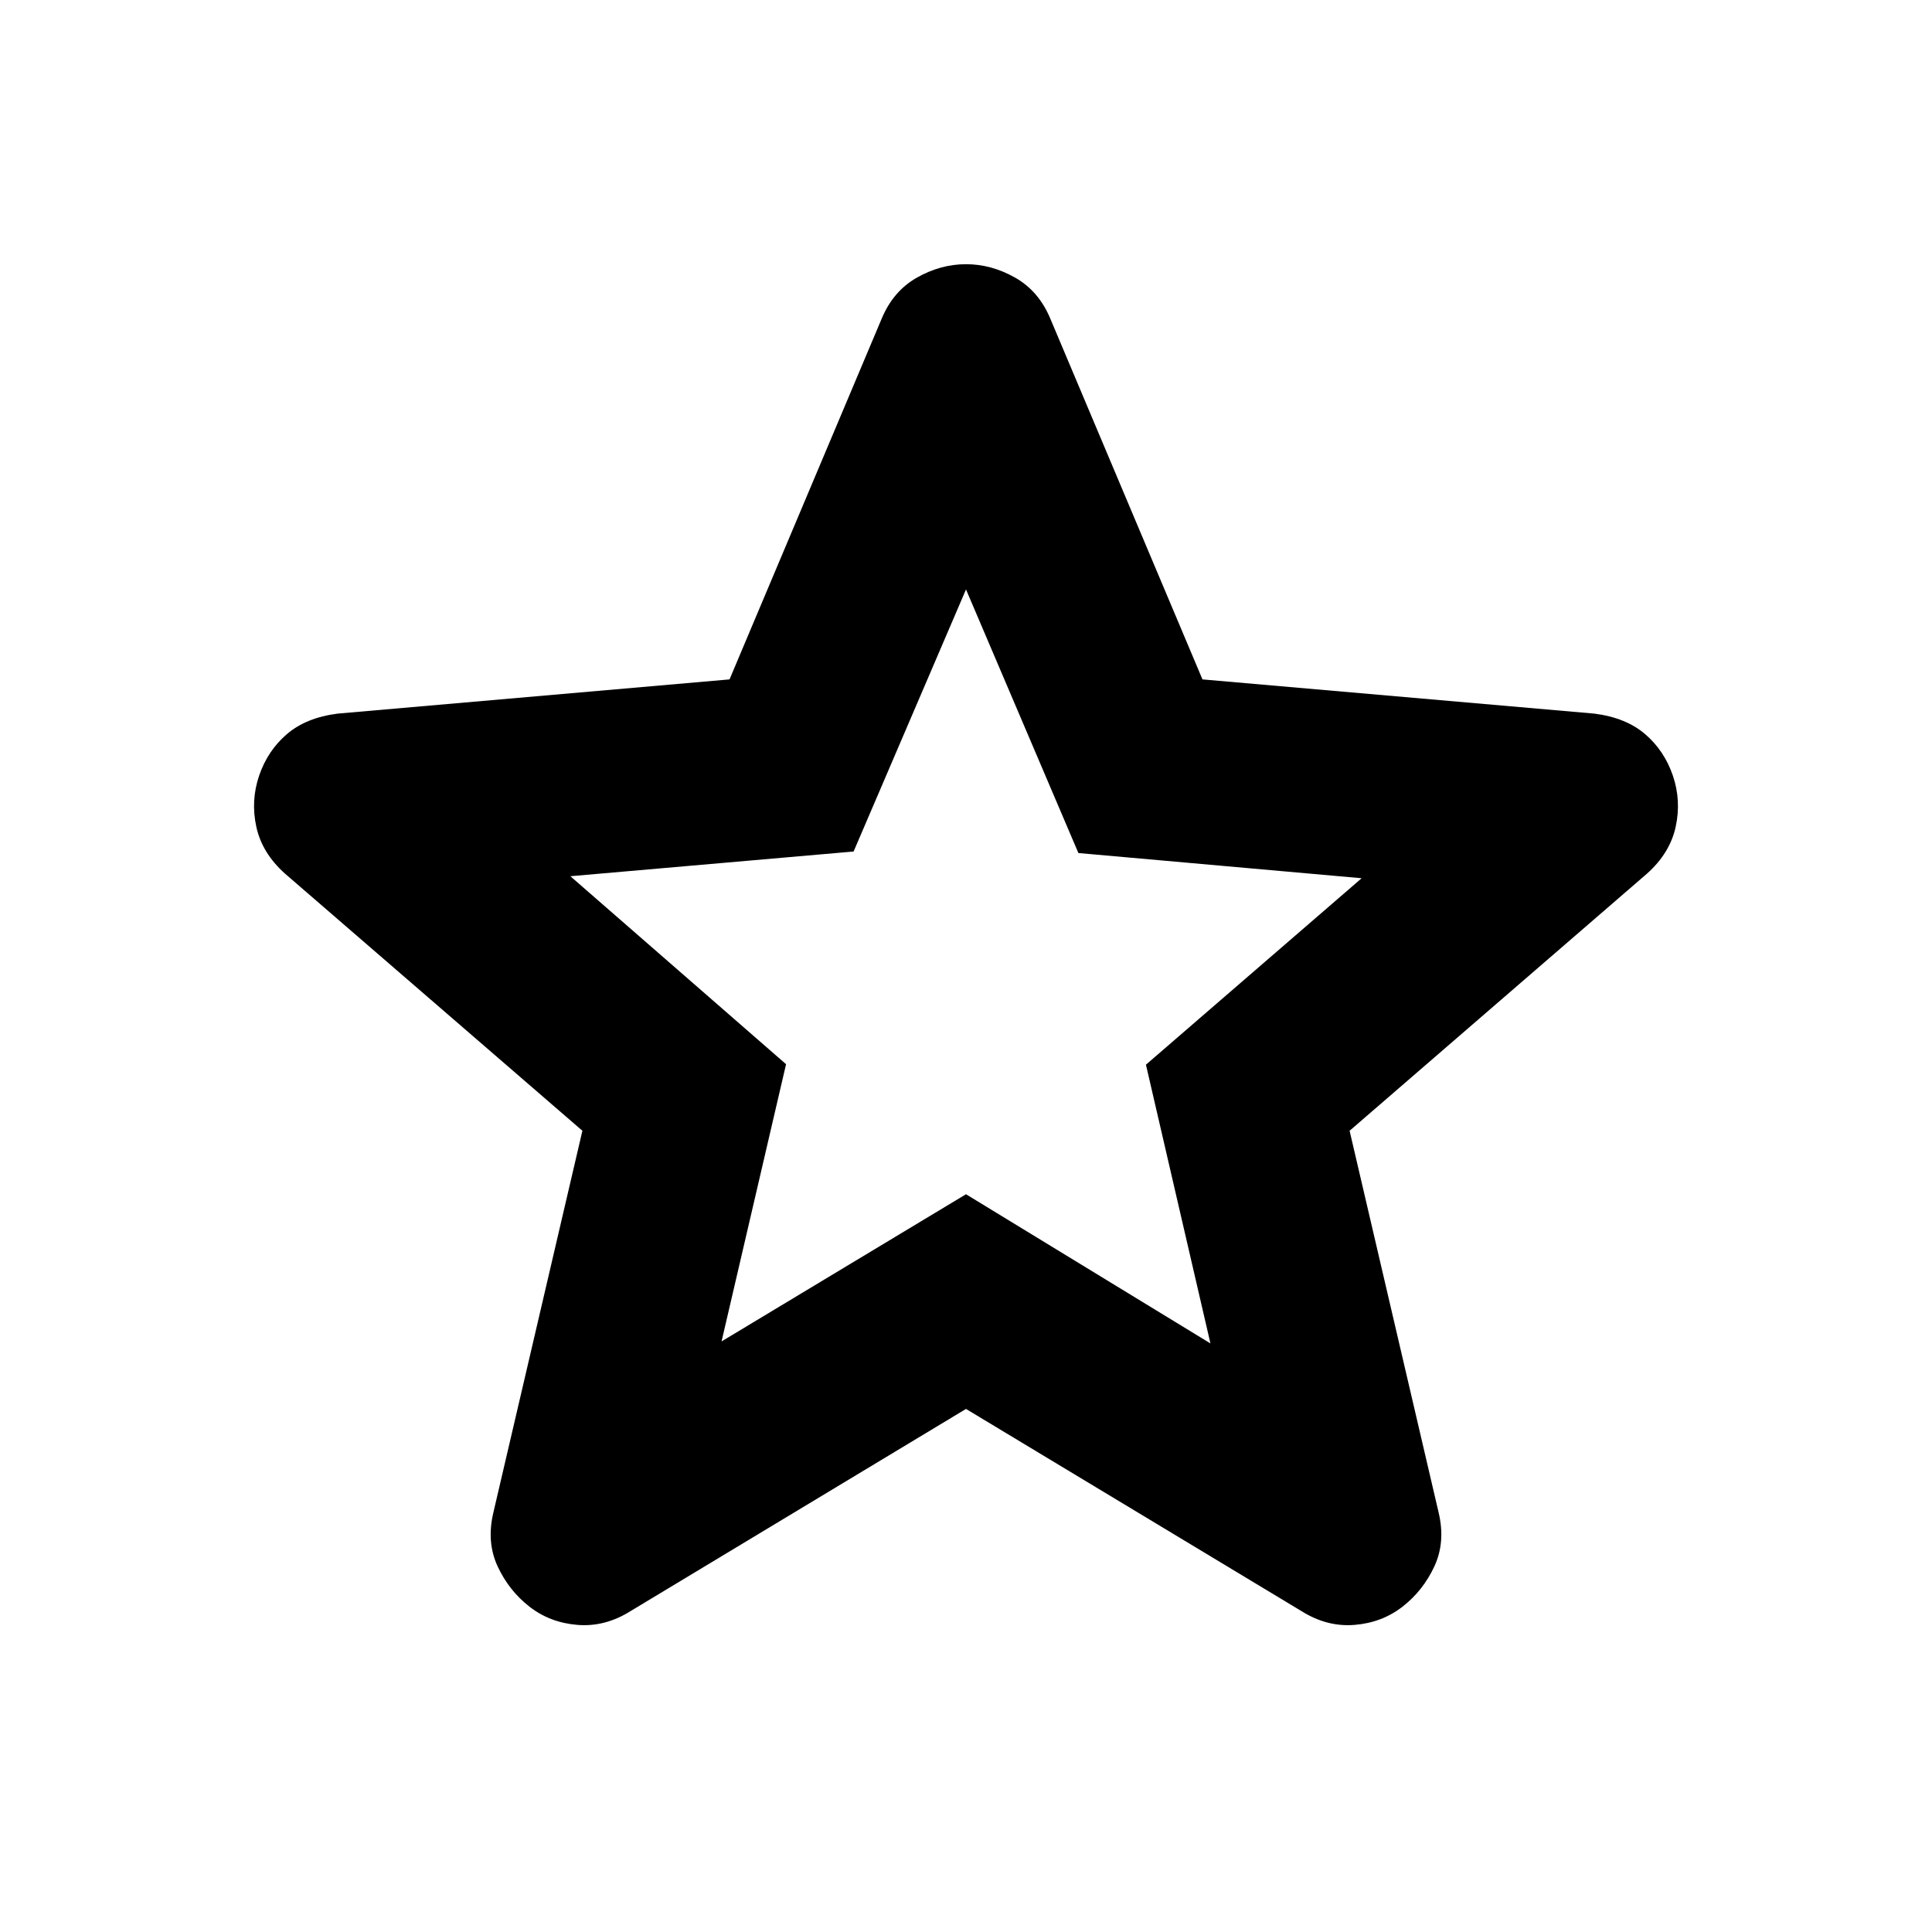
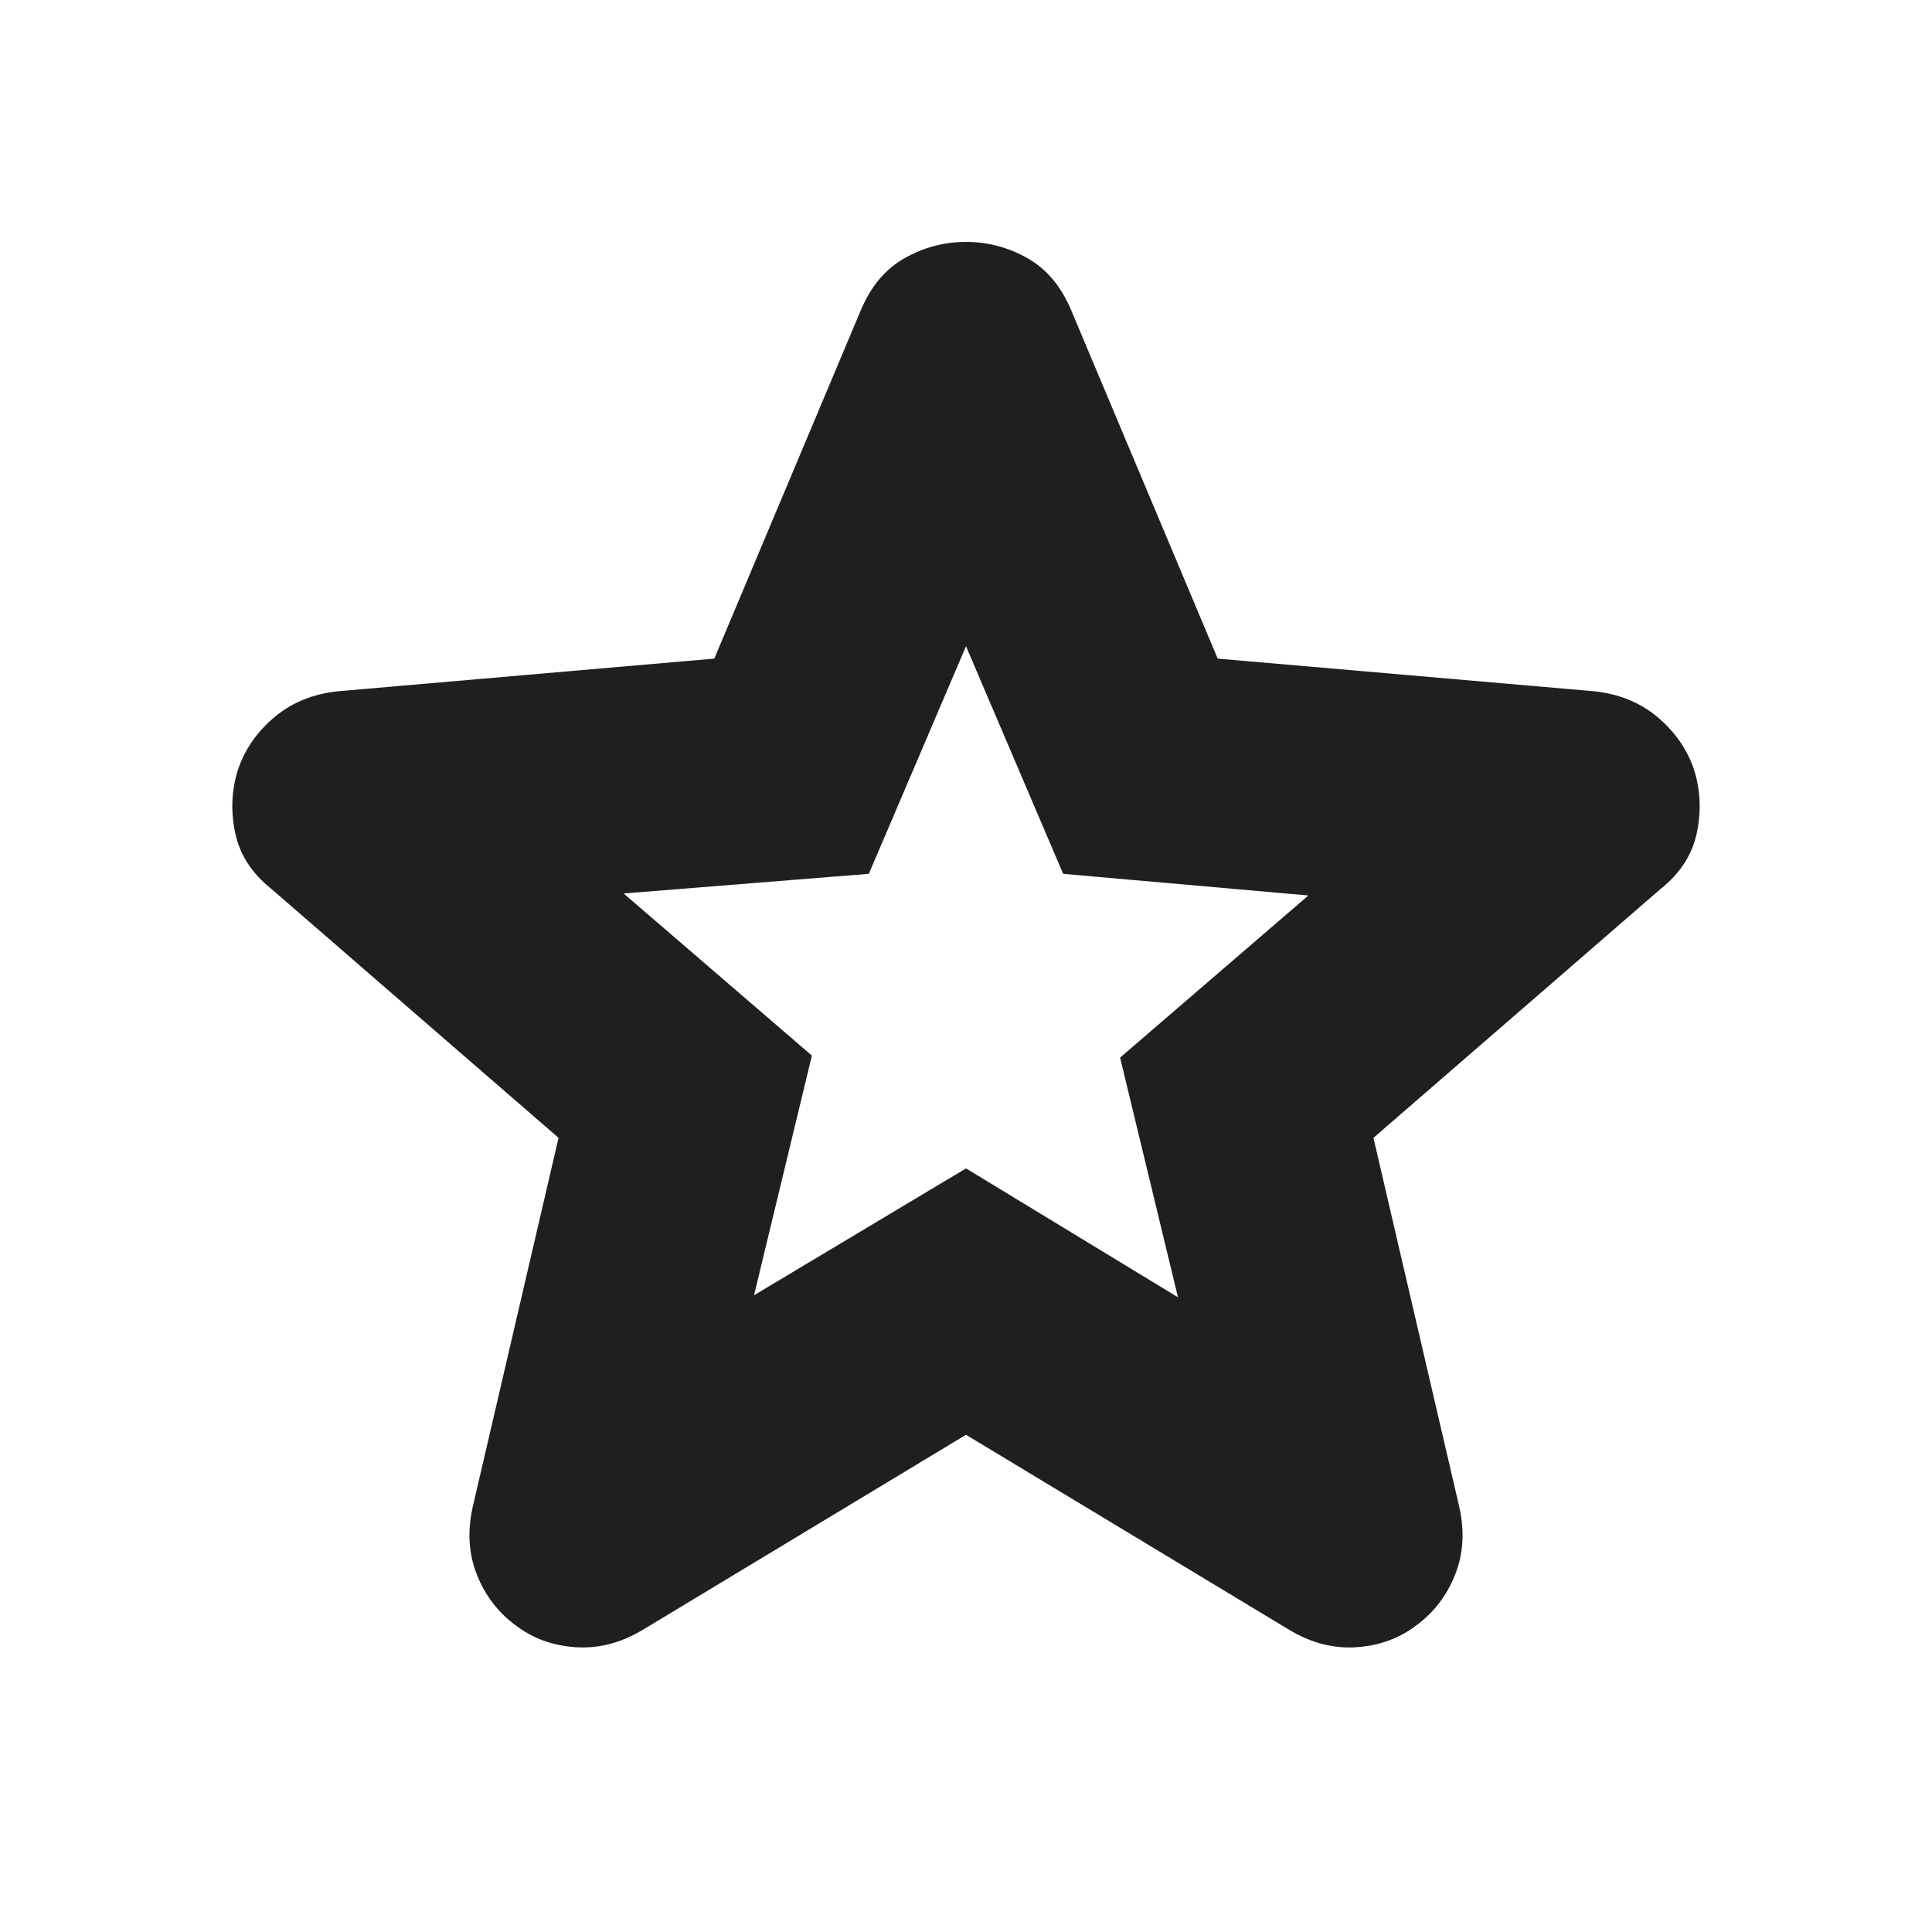
- <svg xmlns="http://www.w3.org/2000/svg" viewBox="0 -960 960 960">
-   <path d="M358.54-293.46 480-366.59l121.46 74.13-32.05-138.5 107.18-92.65-140.74-12.52L480-667.11l-55.85 130.22-140.74 12.28 107.18 93.41-32.05 137.74ZM480-259.91 313.28-159.43q-12.67 7.95-26.35 6.83-13.67-1.12-23.86-9.07-10.2-7.96-15.8-20.01-5.6-12.06-2.12-26.73l44.24-189.72-147.72-127.72q-11.43-10.19-14.29-23.25-2.86-13.05 1.38-25.49 4.24-12.43 13.79-20.63 9.56-8.19 25.23-10.19l194.72-17 75.48-178.96q5.72-13.91 17.53-20.63 11.82-6.72 24.49-6.72 12.67 0 24.49 6.72 11.81 6.72 17.53 20.63l75.48 178.96 194.72 17q15.67 2 25.23 10.19 9.55 8.2 13.79 20.63 4.24 12.44 1.38 25.49-2.86 13.06-14.29 23.25L670.61-398.13l44.24 189.72q3.48 14.67-2.12 26.73-5.6 12.05-15.8 20.01-10.19 7.95-23.86 9.07-13.68 1.12-26.35-6.83L480-259.91Zm0-209.37Z" />
+ <svg xmlns="http://www.w3.org/2000/svg" viewBox="0 -960 960 960" fill="#1f1f1f">
+   <path d="M374.67-316.39 480-379.43l105.33 64.04-28.76-119.09 93.56-80.56-121.85-10.76L480-638.89 431.72-525.8l-121.85 9.76 93.56 80.56-28.76 119.09ZM480-247.07l-160.67 96.96q-16.2 9.72-33.28 8.6-17.07-1.12-29.79-10.84-12.96-9.48-19.19-24.93-6.24-15.46-2.24-33.65l42.71-183.68-142.67-123.67q-14.72-11.72-18.08-28.18-3.36-16.45 1.64-31.65 5.24-14.96 18.08-25.67 12.84-10.72 31.27-12.72l187.15-16.24 72.72-172.91q7.48-17.96 21.82-26.06 14.33-8.09 30.53-8.09 16.2 0 30.53 8.09 14.34 8.1 21.82 26.06l72.72 172.91 187.15 16.24q18.43 2 31.27 12.72 12.84 10.71 18.08 25.67 5 15.2 1.64 31.65-3.36 16.46-18.08 28.18L682.46-394.61l42.71 183.68q4 18.19-2.24 33.65-6.23 15.45-19.19 24.93-12.72 9.72-29.79 10.84-17.08 1.12-33.28-8.6L480-247.07Zm0-219.69Z" />
</svg>
